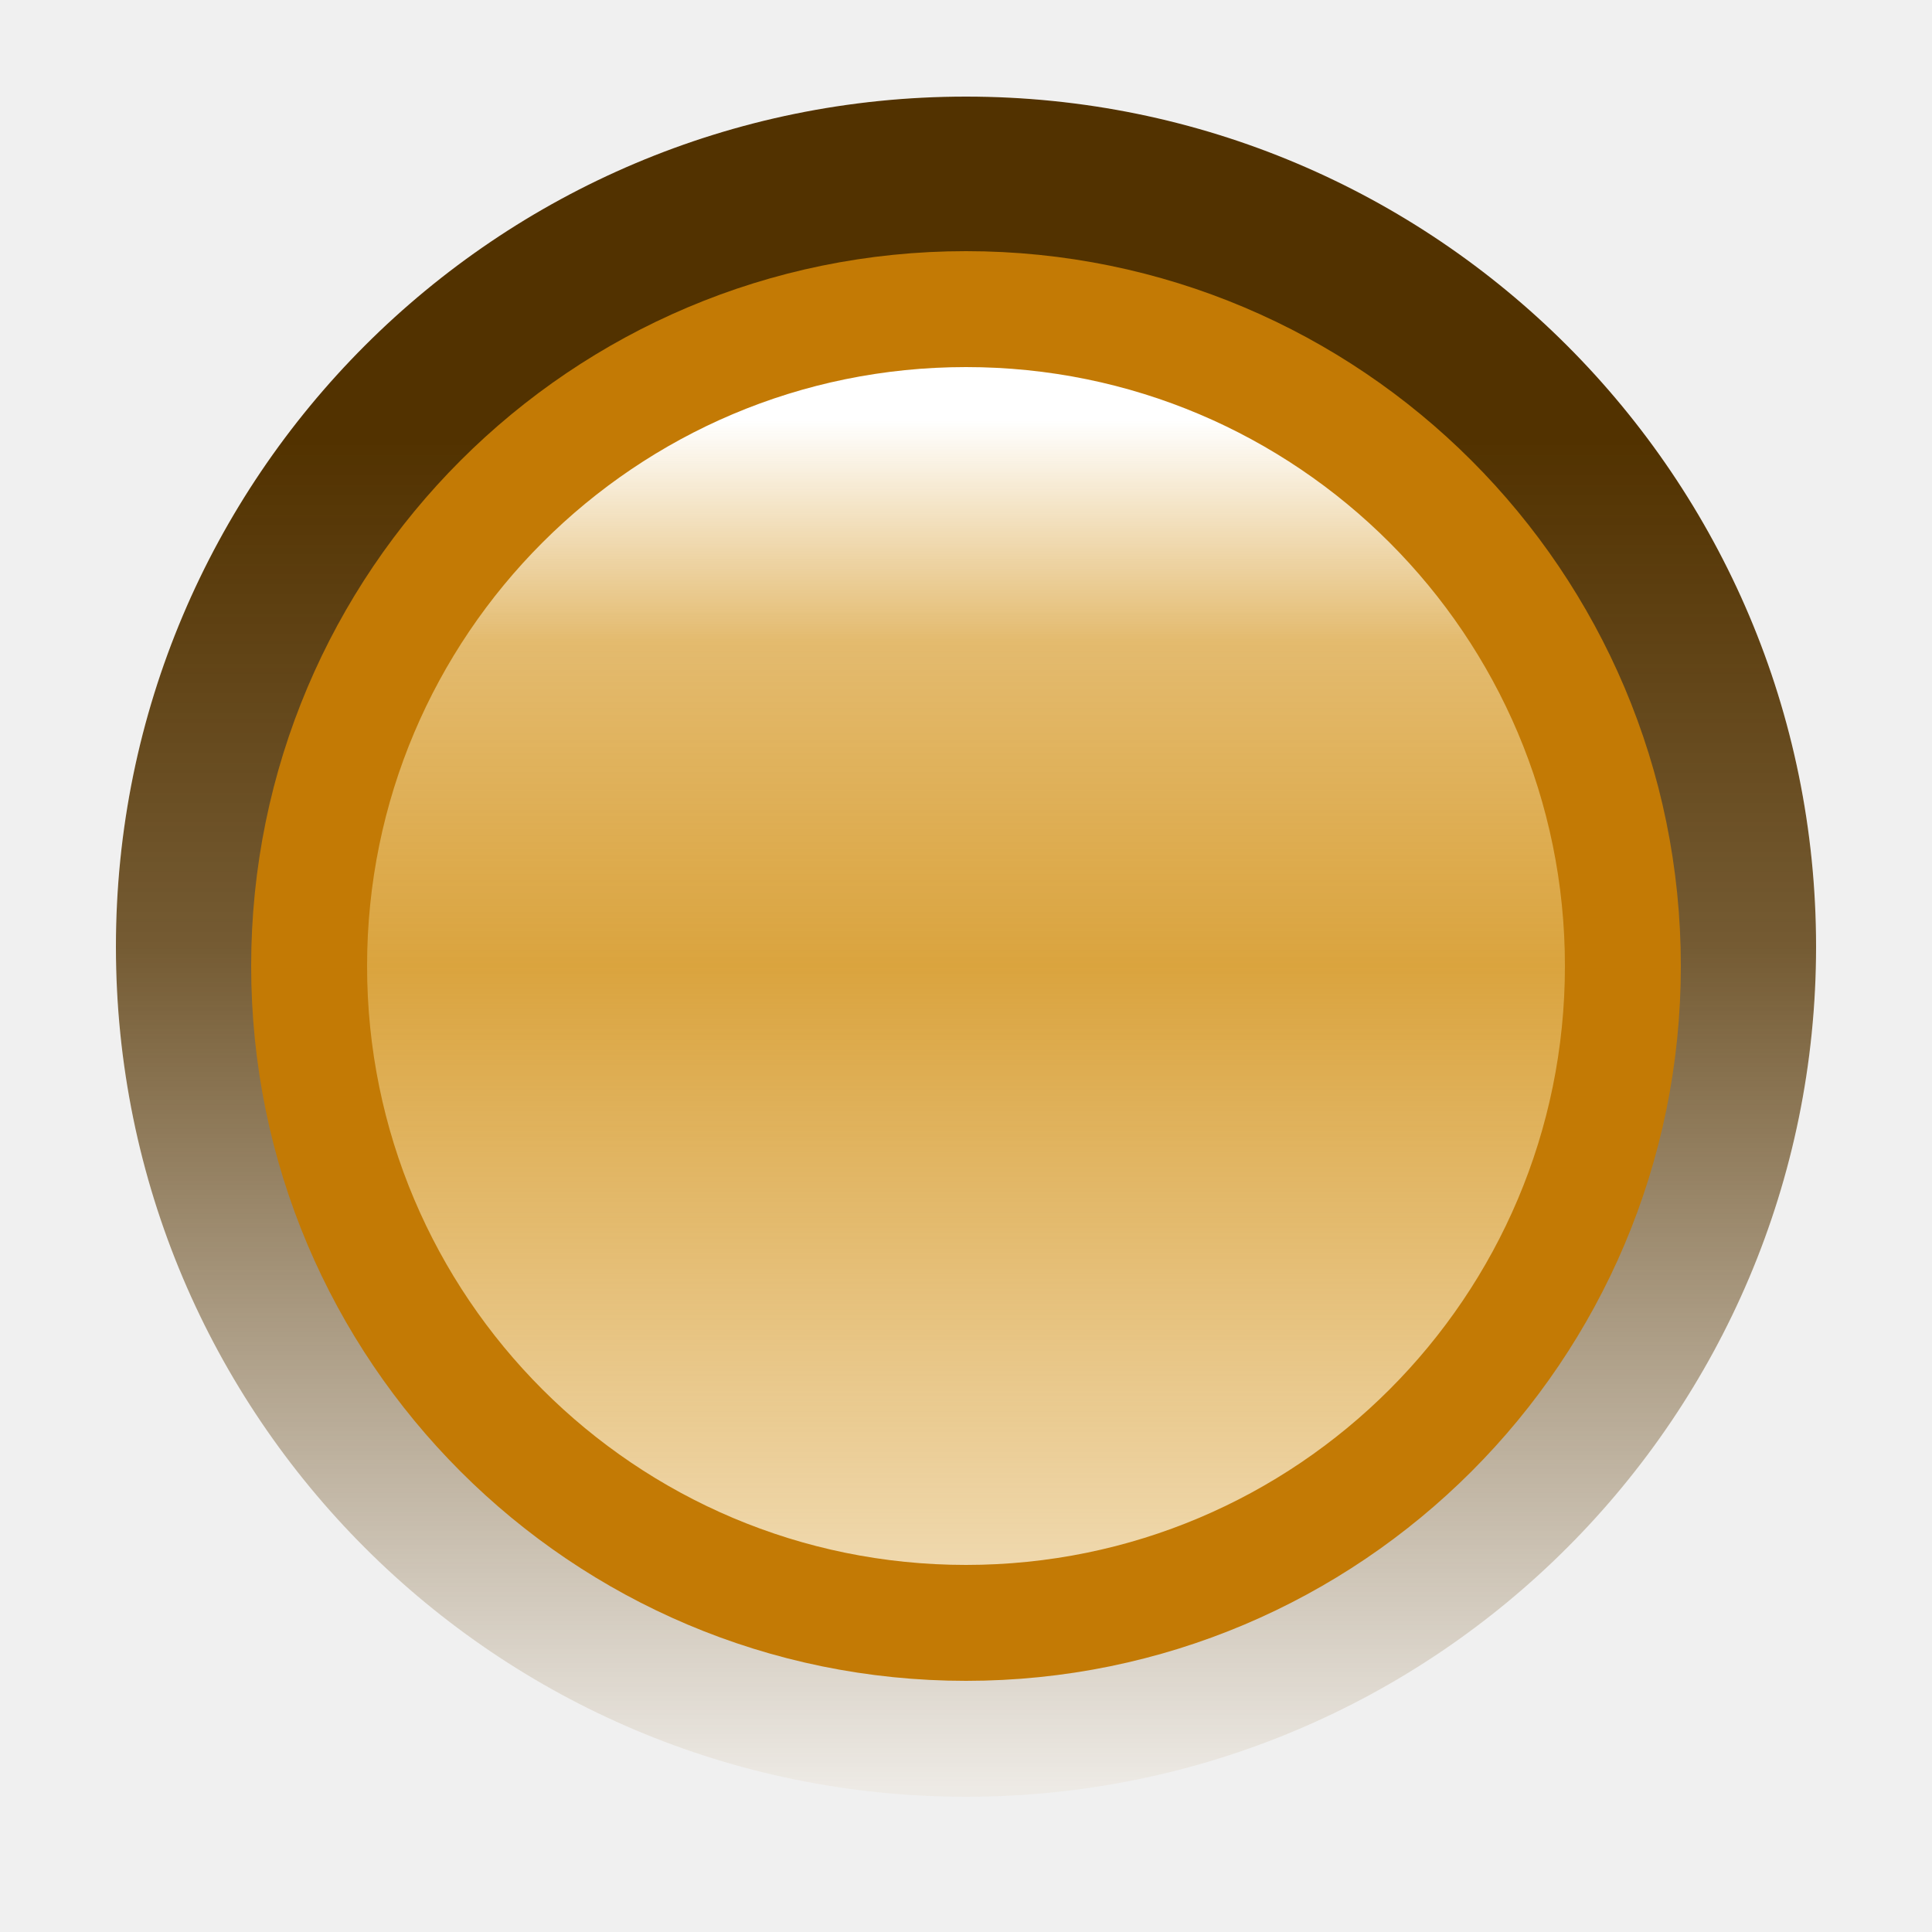
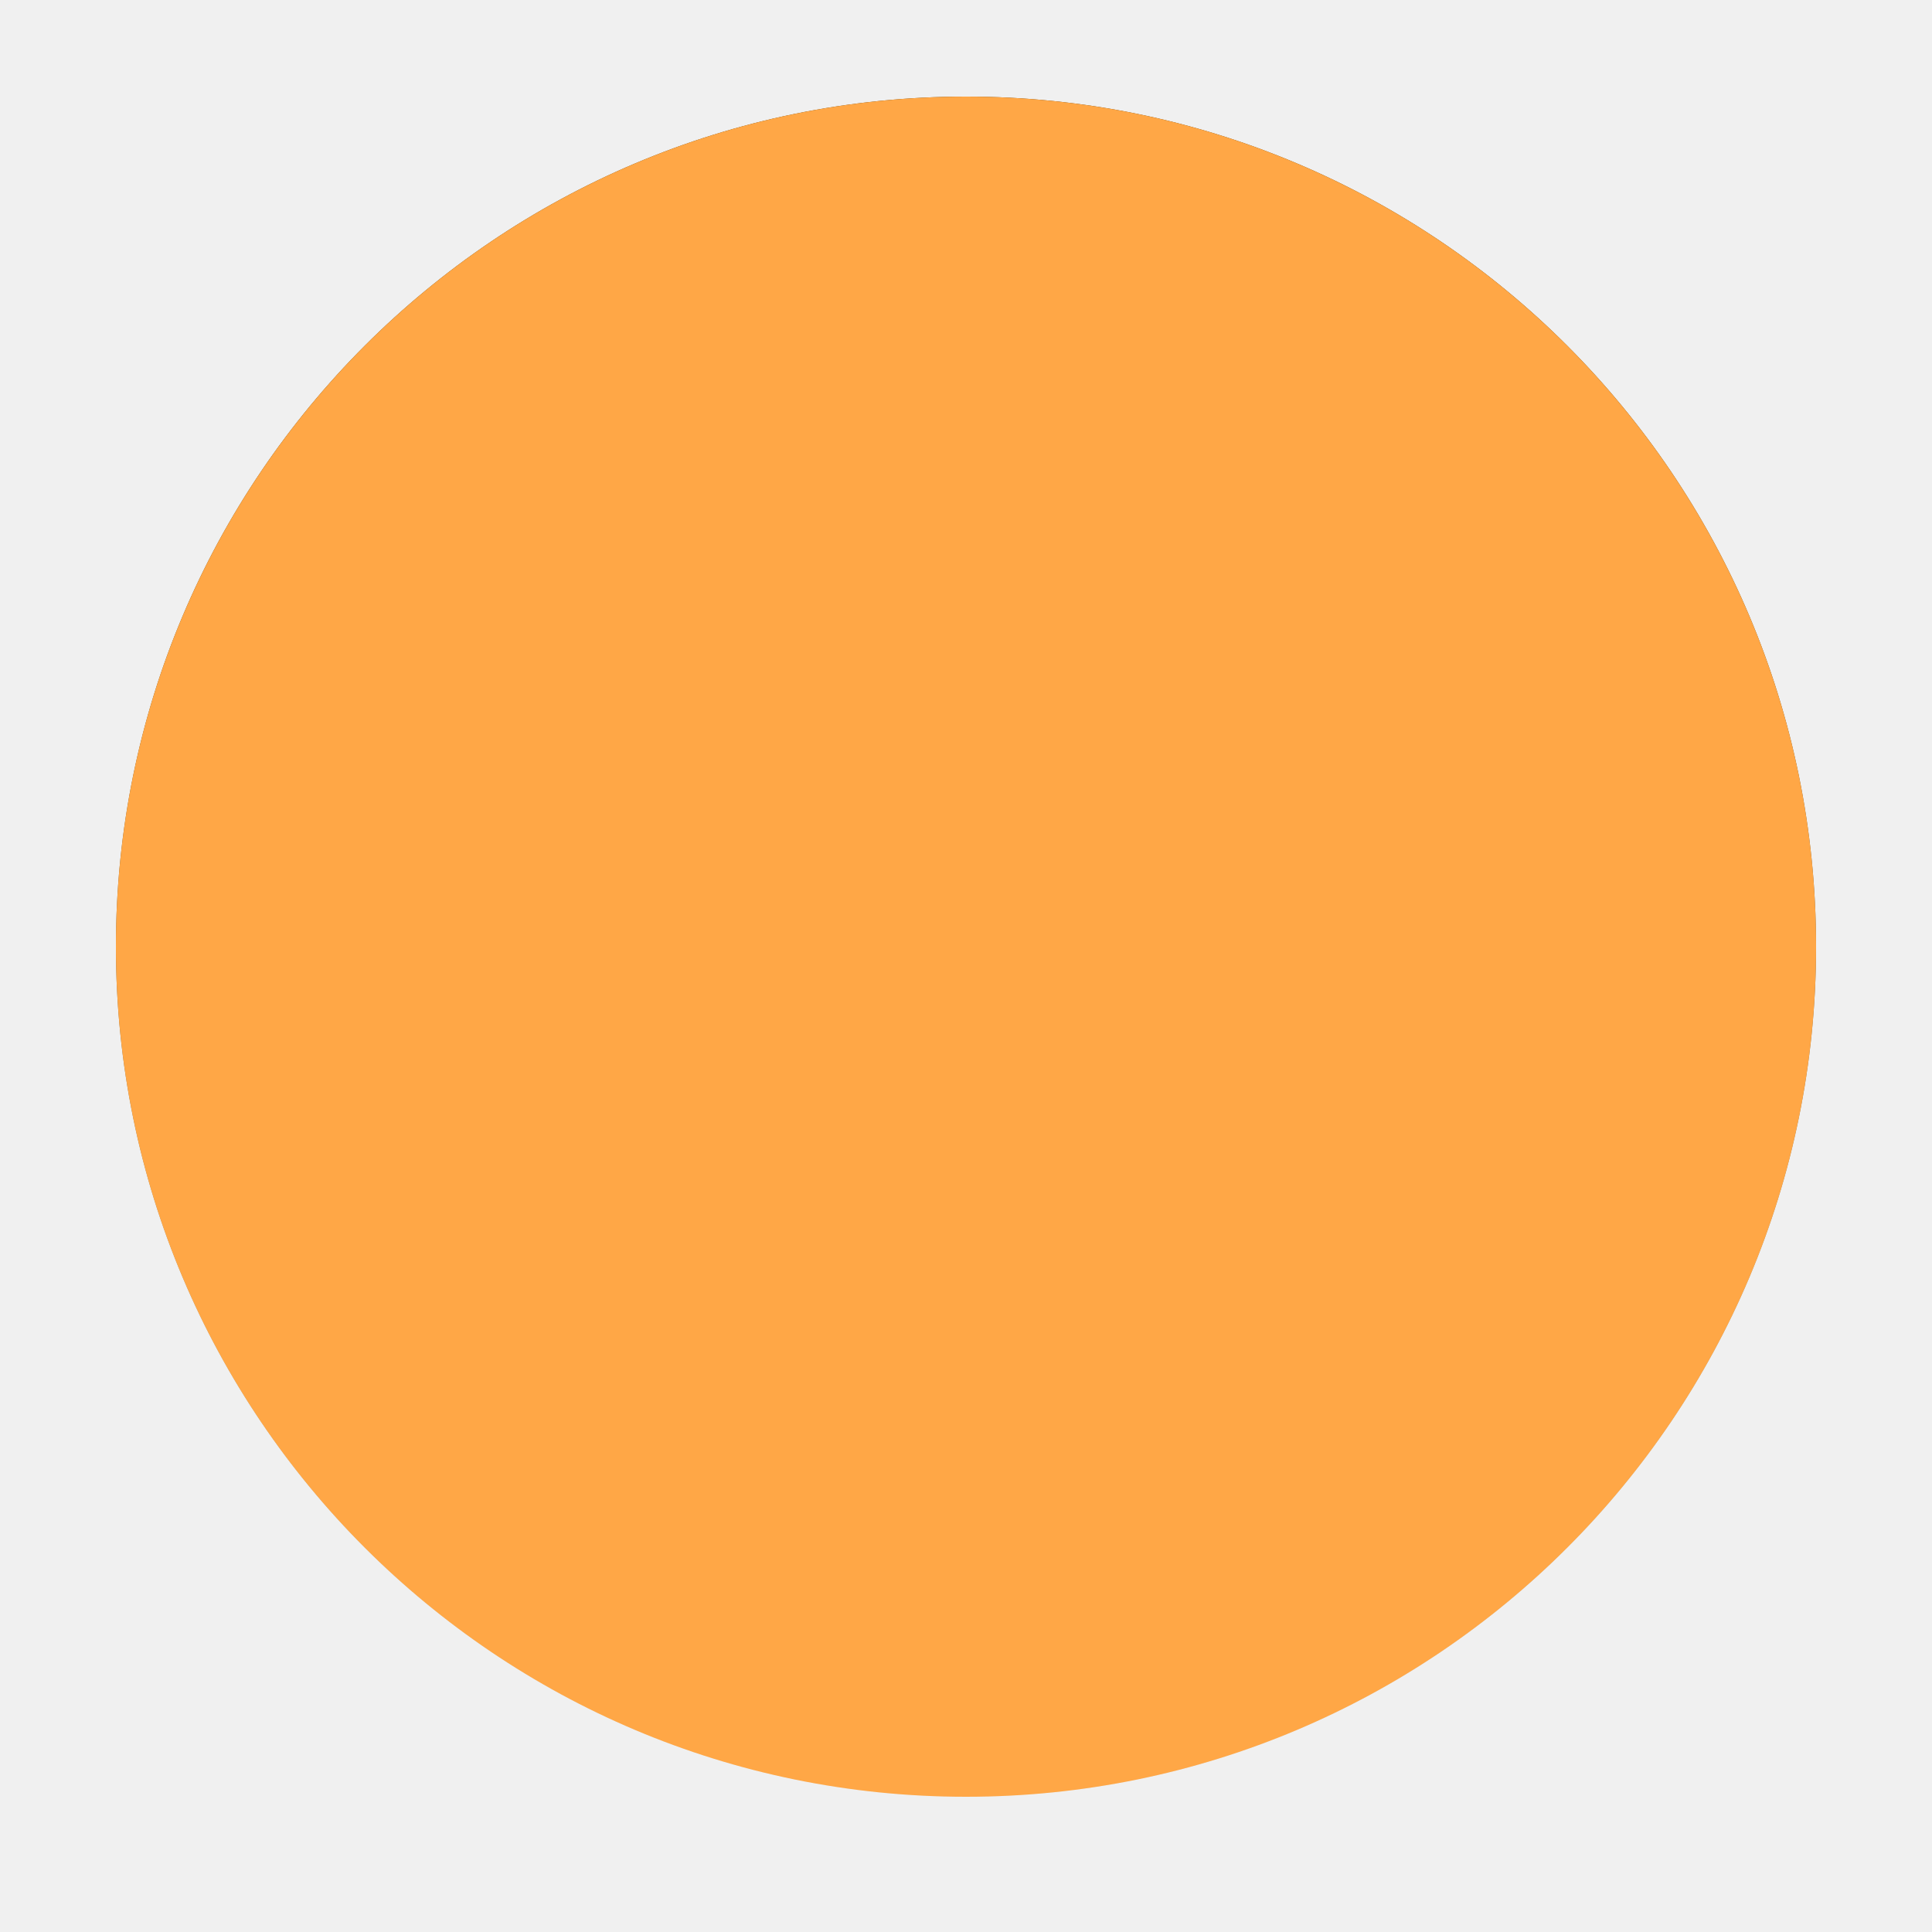
- <svg xmlns="http://www.w3.org/2000/svg" version="1.1" height="100" width="100">
+ <svg xmlns="http://www.w3.org/2000/svg" version="1.2" viewBox="0 0 100 100" width="100" height="100">
  <defs>
-     <linearGradient id="grad1" x1="0%" y1="0%" x2="0%" y2="100%">
-       <stop offset="20%" style="stop-color:#523200;stop-opacity:1" />
-       <stop offset="50%" style="stop-color:#523200;stop-opacity:0.8" />
-       <stop offset="100%" style="stop-color:#523200;stop-opacity:0.1" />
+     <linearGradient id="P" gradientUnits="userSpaceOnUse" />
+     <linearGradient id="g1" x2="1" href="#P" gradientTransform="matrix(0,88,-88,0,6,5)">
+       <stop offset=".2" stop-color="#523200" stop-opacity="1" />
+       <stop offset=".5" stop-color="#523200" stop-opacity=".8" />
+       <stop offset="1" stop-color="#523200" stop-opacity=".1" />
    </linearGradient>
-     <linearGradient id="grad2" x1="0%" y1="0%" x2="0%" y2="100%">
-       <stop offset="8%" style="stop-color:#D18D0E;stop-opacity:0" />
-       <stop offset="25%" style="stop-color:#D18D0E;stop-opacity:.6" />
-       <stop offset="50%" style="stop-color:#D18D0E;stop-opacity:.8" />
-       <stop offset="100%" style="stop-color:#D18D0E;stop-opacity:.3" />
+     <linearGradient id="g2" x2="1" href="#P" gradientTransform="matrix(0,68,-68,0,16,16)">
+       <stop offset=".08" stop-color="#d18d0e" stop-opacity="0" />
+       <stop offset=".25" stop-color="#d18d0e" stop-opacity=".6" />
+       <stop offset=".5" stop-color="#d18d0e" stop-opacity=".8" />
+       <stop offset="1" stop-color="#d18d0e" stop-opacity=".3" />
    </linearGradient>
  </defs>
-   <circle style="fill:#fff" r="44" cx="50" cy="49" />
-   <circle style="fill:url(#grad1)" r="44" cx="50" cy="49" />
-   <circle style="fill:#fff" r="35" cx="50" cy="50" />
-   <circle style="fill:url(#grad2);stroke:#C37A05;stroke-width:6" r="34" cx="50" cy="50" />
+   <style>.a{fill:#fff}.b{fill:url(#g1)}.c{fill:url(#g2);stroke:#c37a05;stroke-width:6}.d{fill:#ffa746}</style>
+   <path fill-rule="evenodd" class="a" d="m50 93c-24.3 0-44-19.7-44-44 0-24.3 19.7-44 44-44 24.3 0 44 19.7 44 44 0 24.3-19.7 44-44 44z" />
+   <path fill-rule="evenodd" class="b" d="m50 93c-24.3 0-44-19.7-44-44 0-24.3 19.7-44 44-44 24.3 0 44 19.7 44 44 0 24.3-19.7 44-44 44z" />
+   <path fill-rule="evenodd" class="a" d="m50 85c-19.4 0-35-15.6-35-35 0-19.4 15.6-35 35-35 19.4 0 35 15.6 35 35 0 19.4-15.6 35-35 35z" />
+   <path fill-rule="evenodd" class="c" d="m50 84c-18.8 0-34-15.2-34-34 0-18.8 15.2-34 34-34 18.8 0 34 15.2 34 34 0 18.8-15.2 34-34 34z" />
+   <path fill-rule="evenodd" class="d" d="m50 93c-24.3 0-44-19.7-44-44 0-24.3 19.7-44 44-44 24.3 0 44 19.7 44 44 0 24.3-19.7 44-44 44z" />
</svg>
